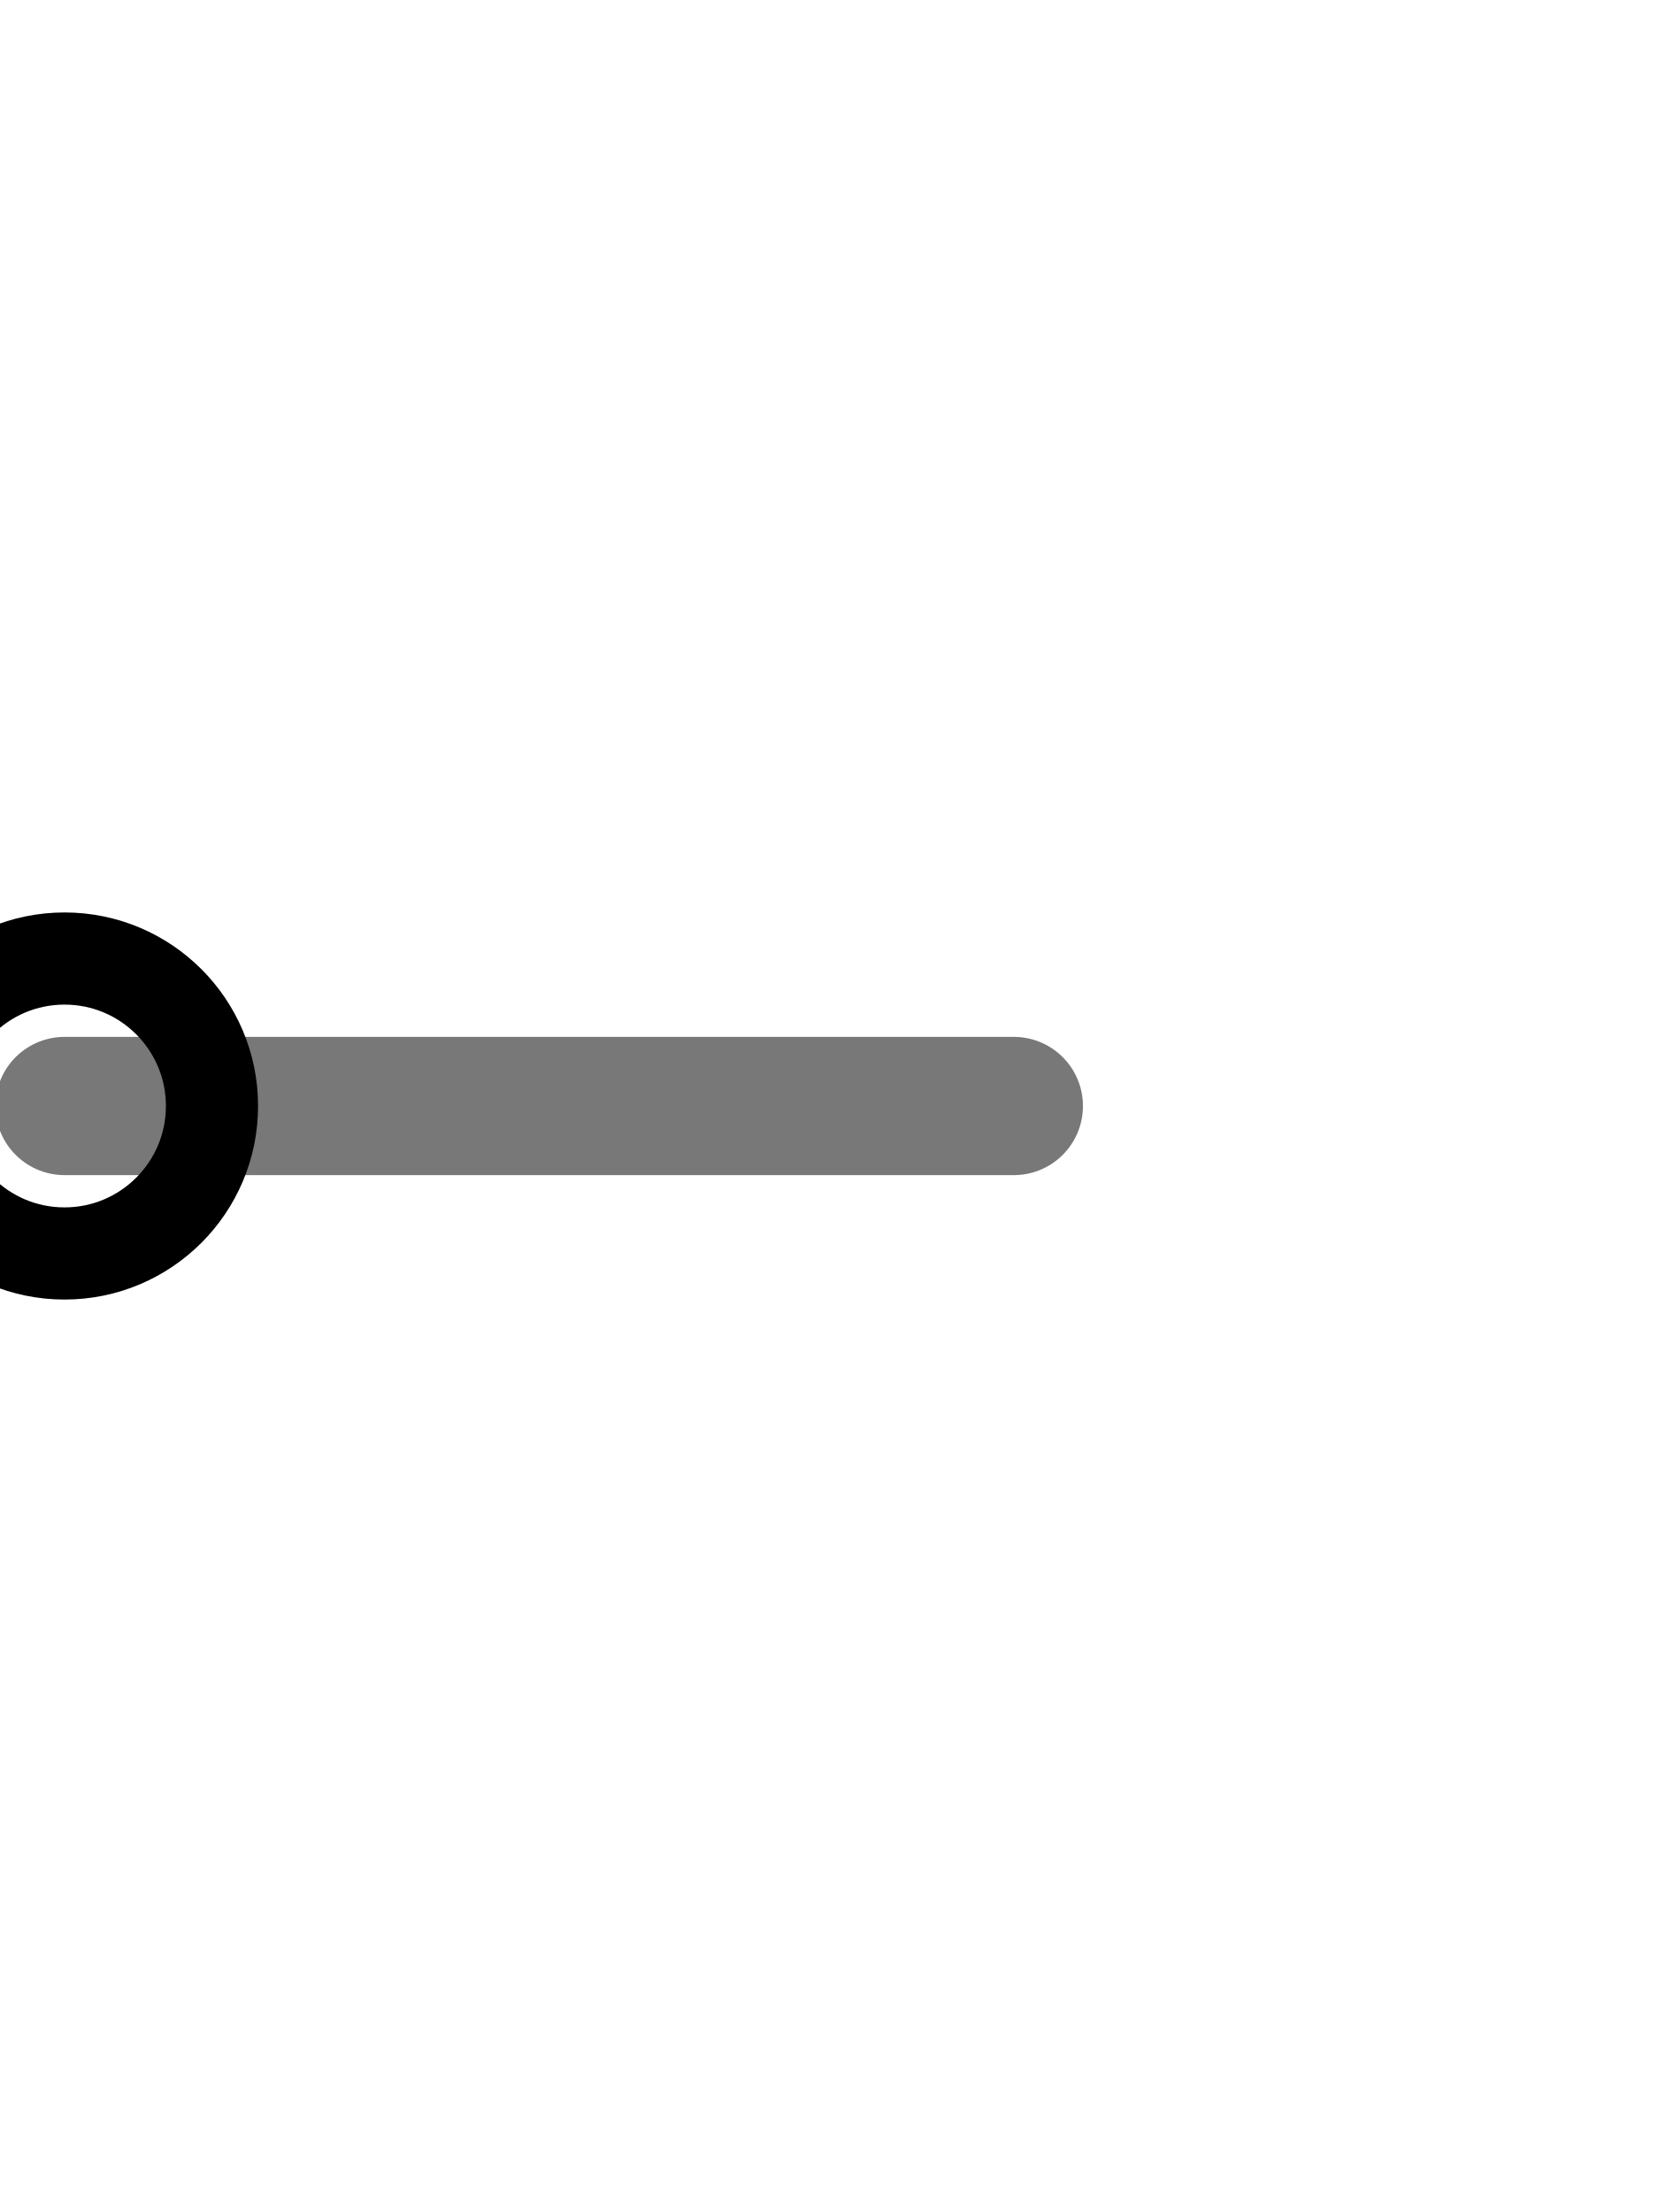
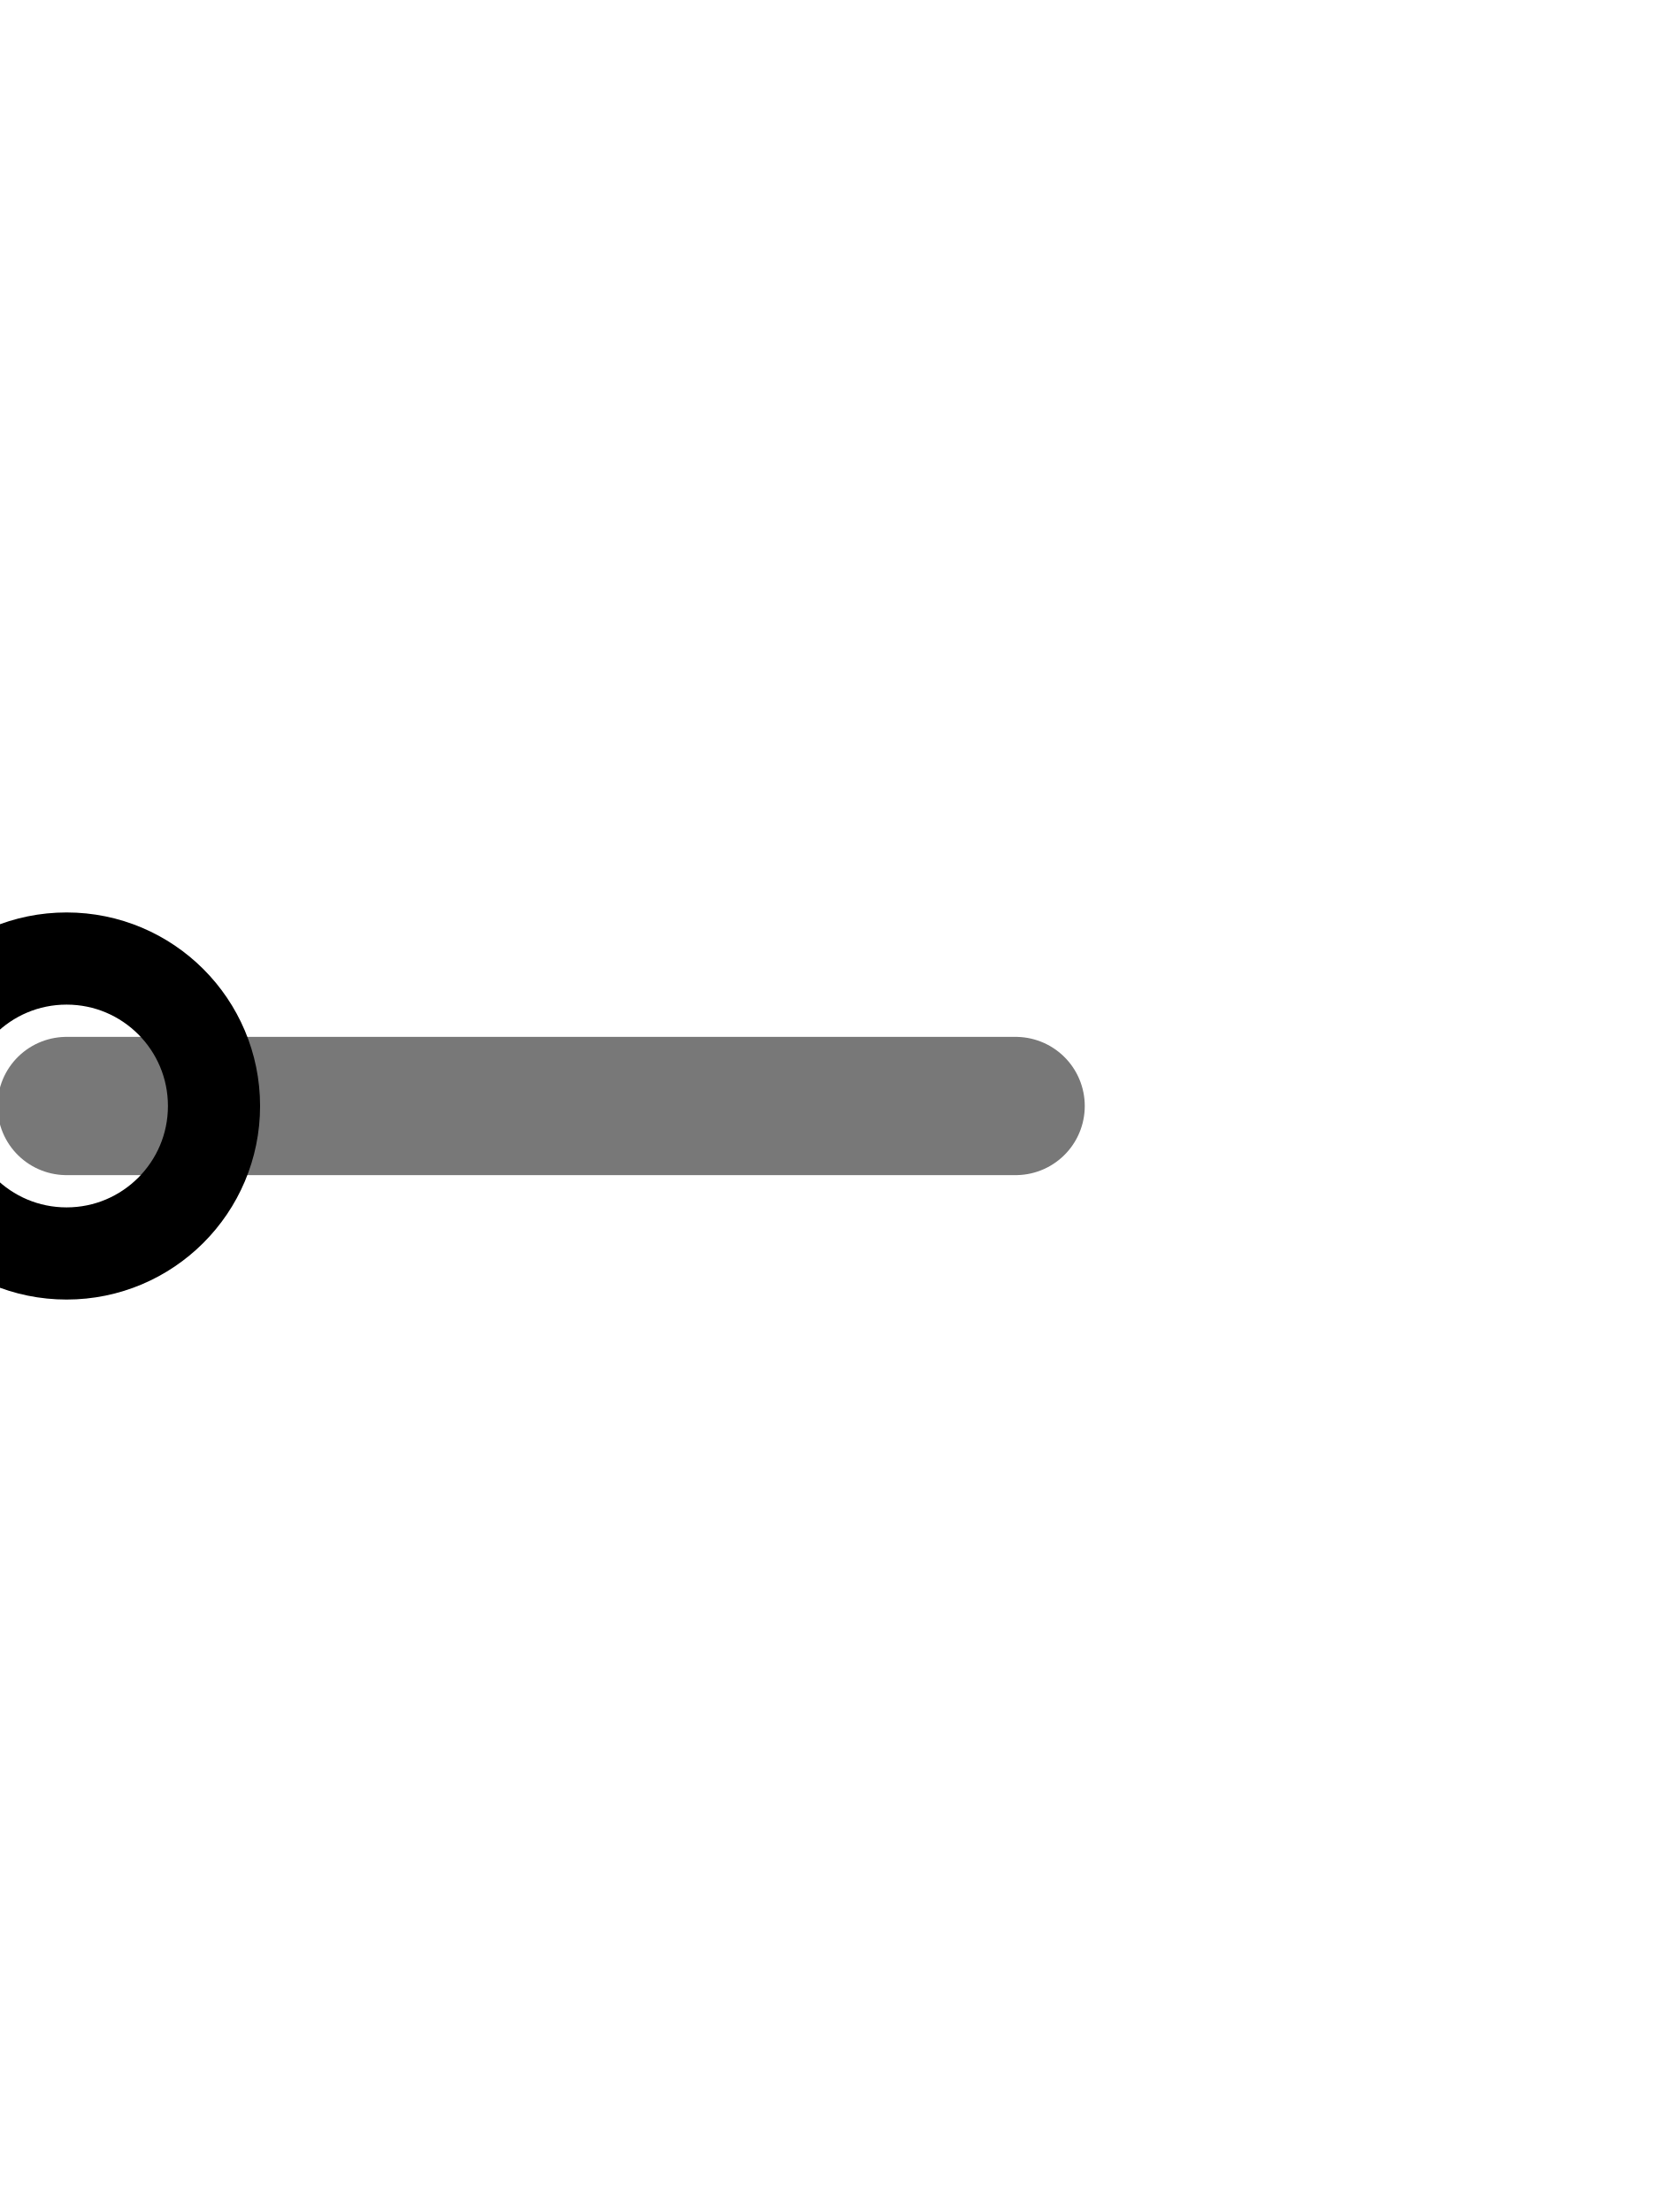
- <svg xmlns="http://www.w3.org/2000/svg" version="1.1" x="0px" y="0px" width="9px" height="12px" viewBox="0 0 9 12" xml:space="preserve">
+ <svg xmlns="http://www.w3.org/2000/svg" version="1.1" x="0px" y="0px" width="0.1in" height="0.133in" viewBox="0 0 9 12" xml:space="preserve">
  <g id="schematic">
    <line class="pin" id="connector0pin" connectorname="PAD" fill="none" stroke="#787878" stroke-width="0.75" stroke-linecap="round" x1="0.35" y1="6" x2="5.5" y2="6" />
    <circle cx="0.35" cy="6" r="0.8" fill="none" stroke="#000000" stroke-width="0.5" />
    <rect class="terminal" id="connector0terminal" x="0.35" y="6" width="0" height="0" fill="none" stroke="none" stroke-width="0" />
  </g>
</svg>
